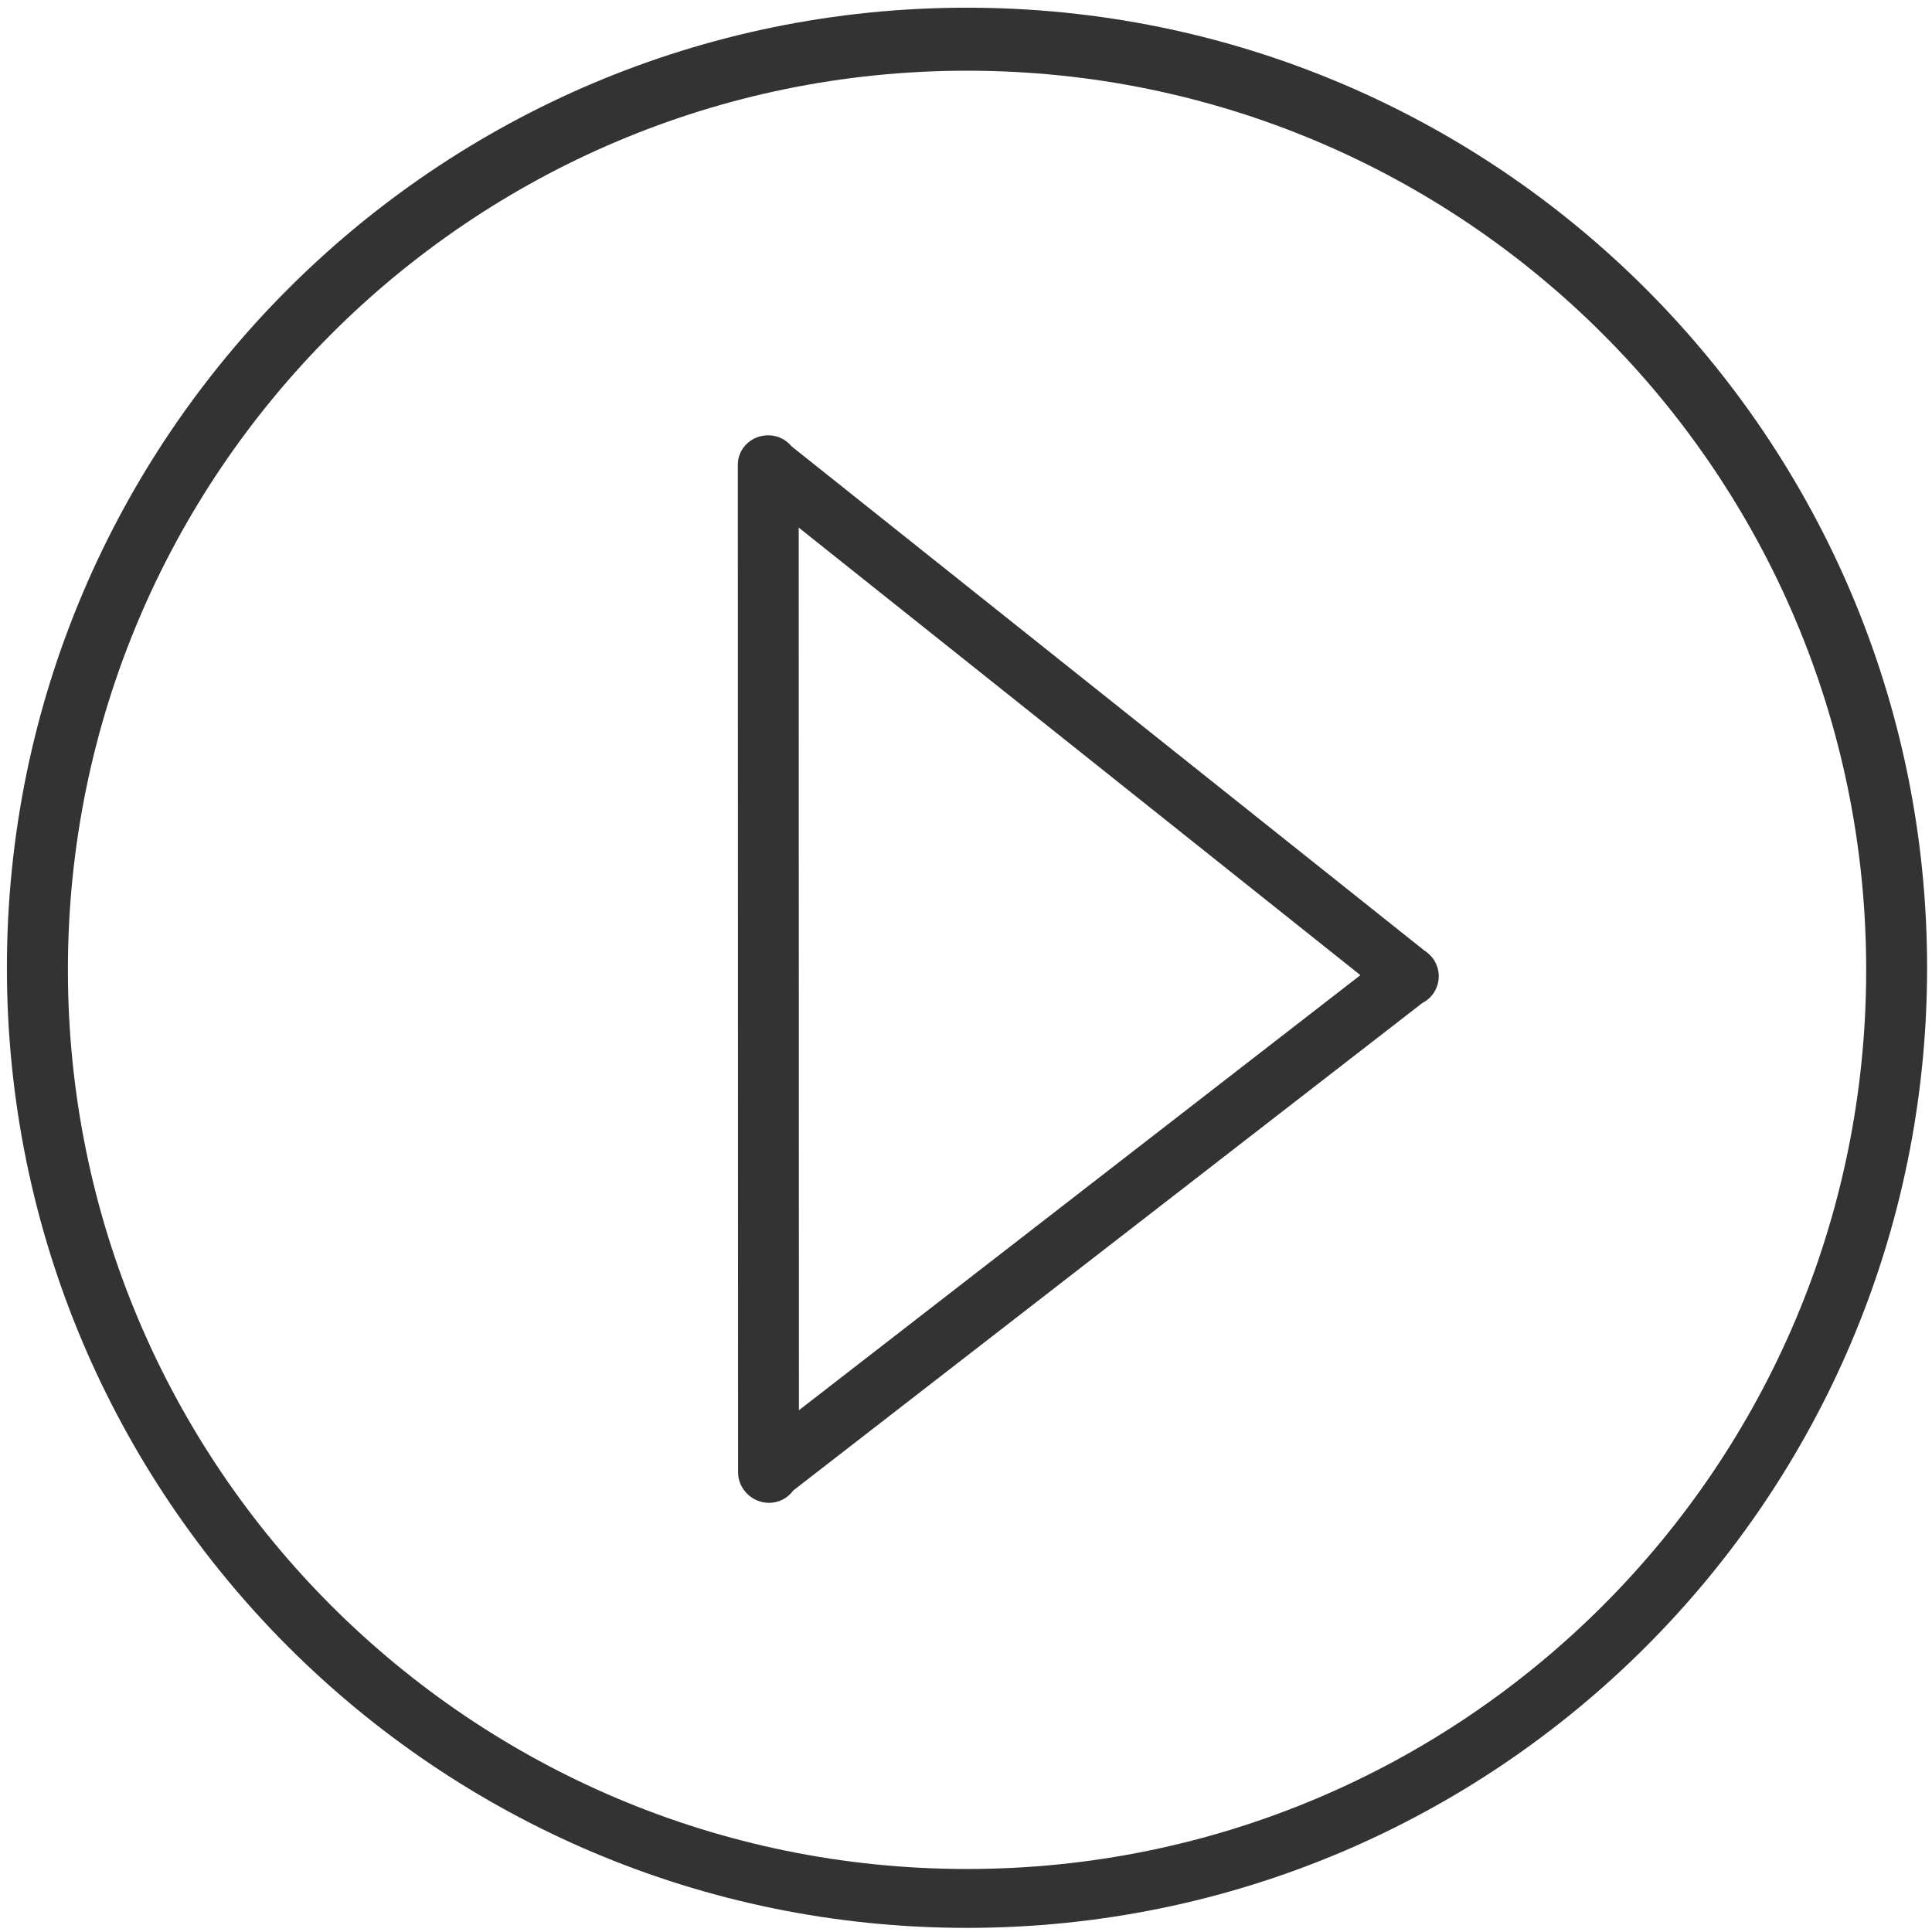
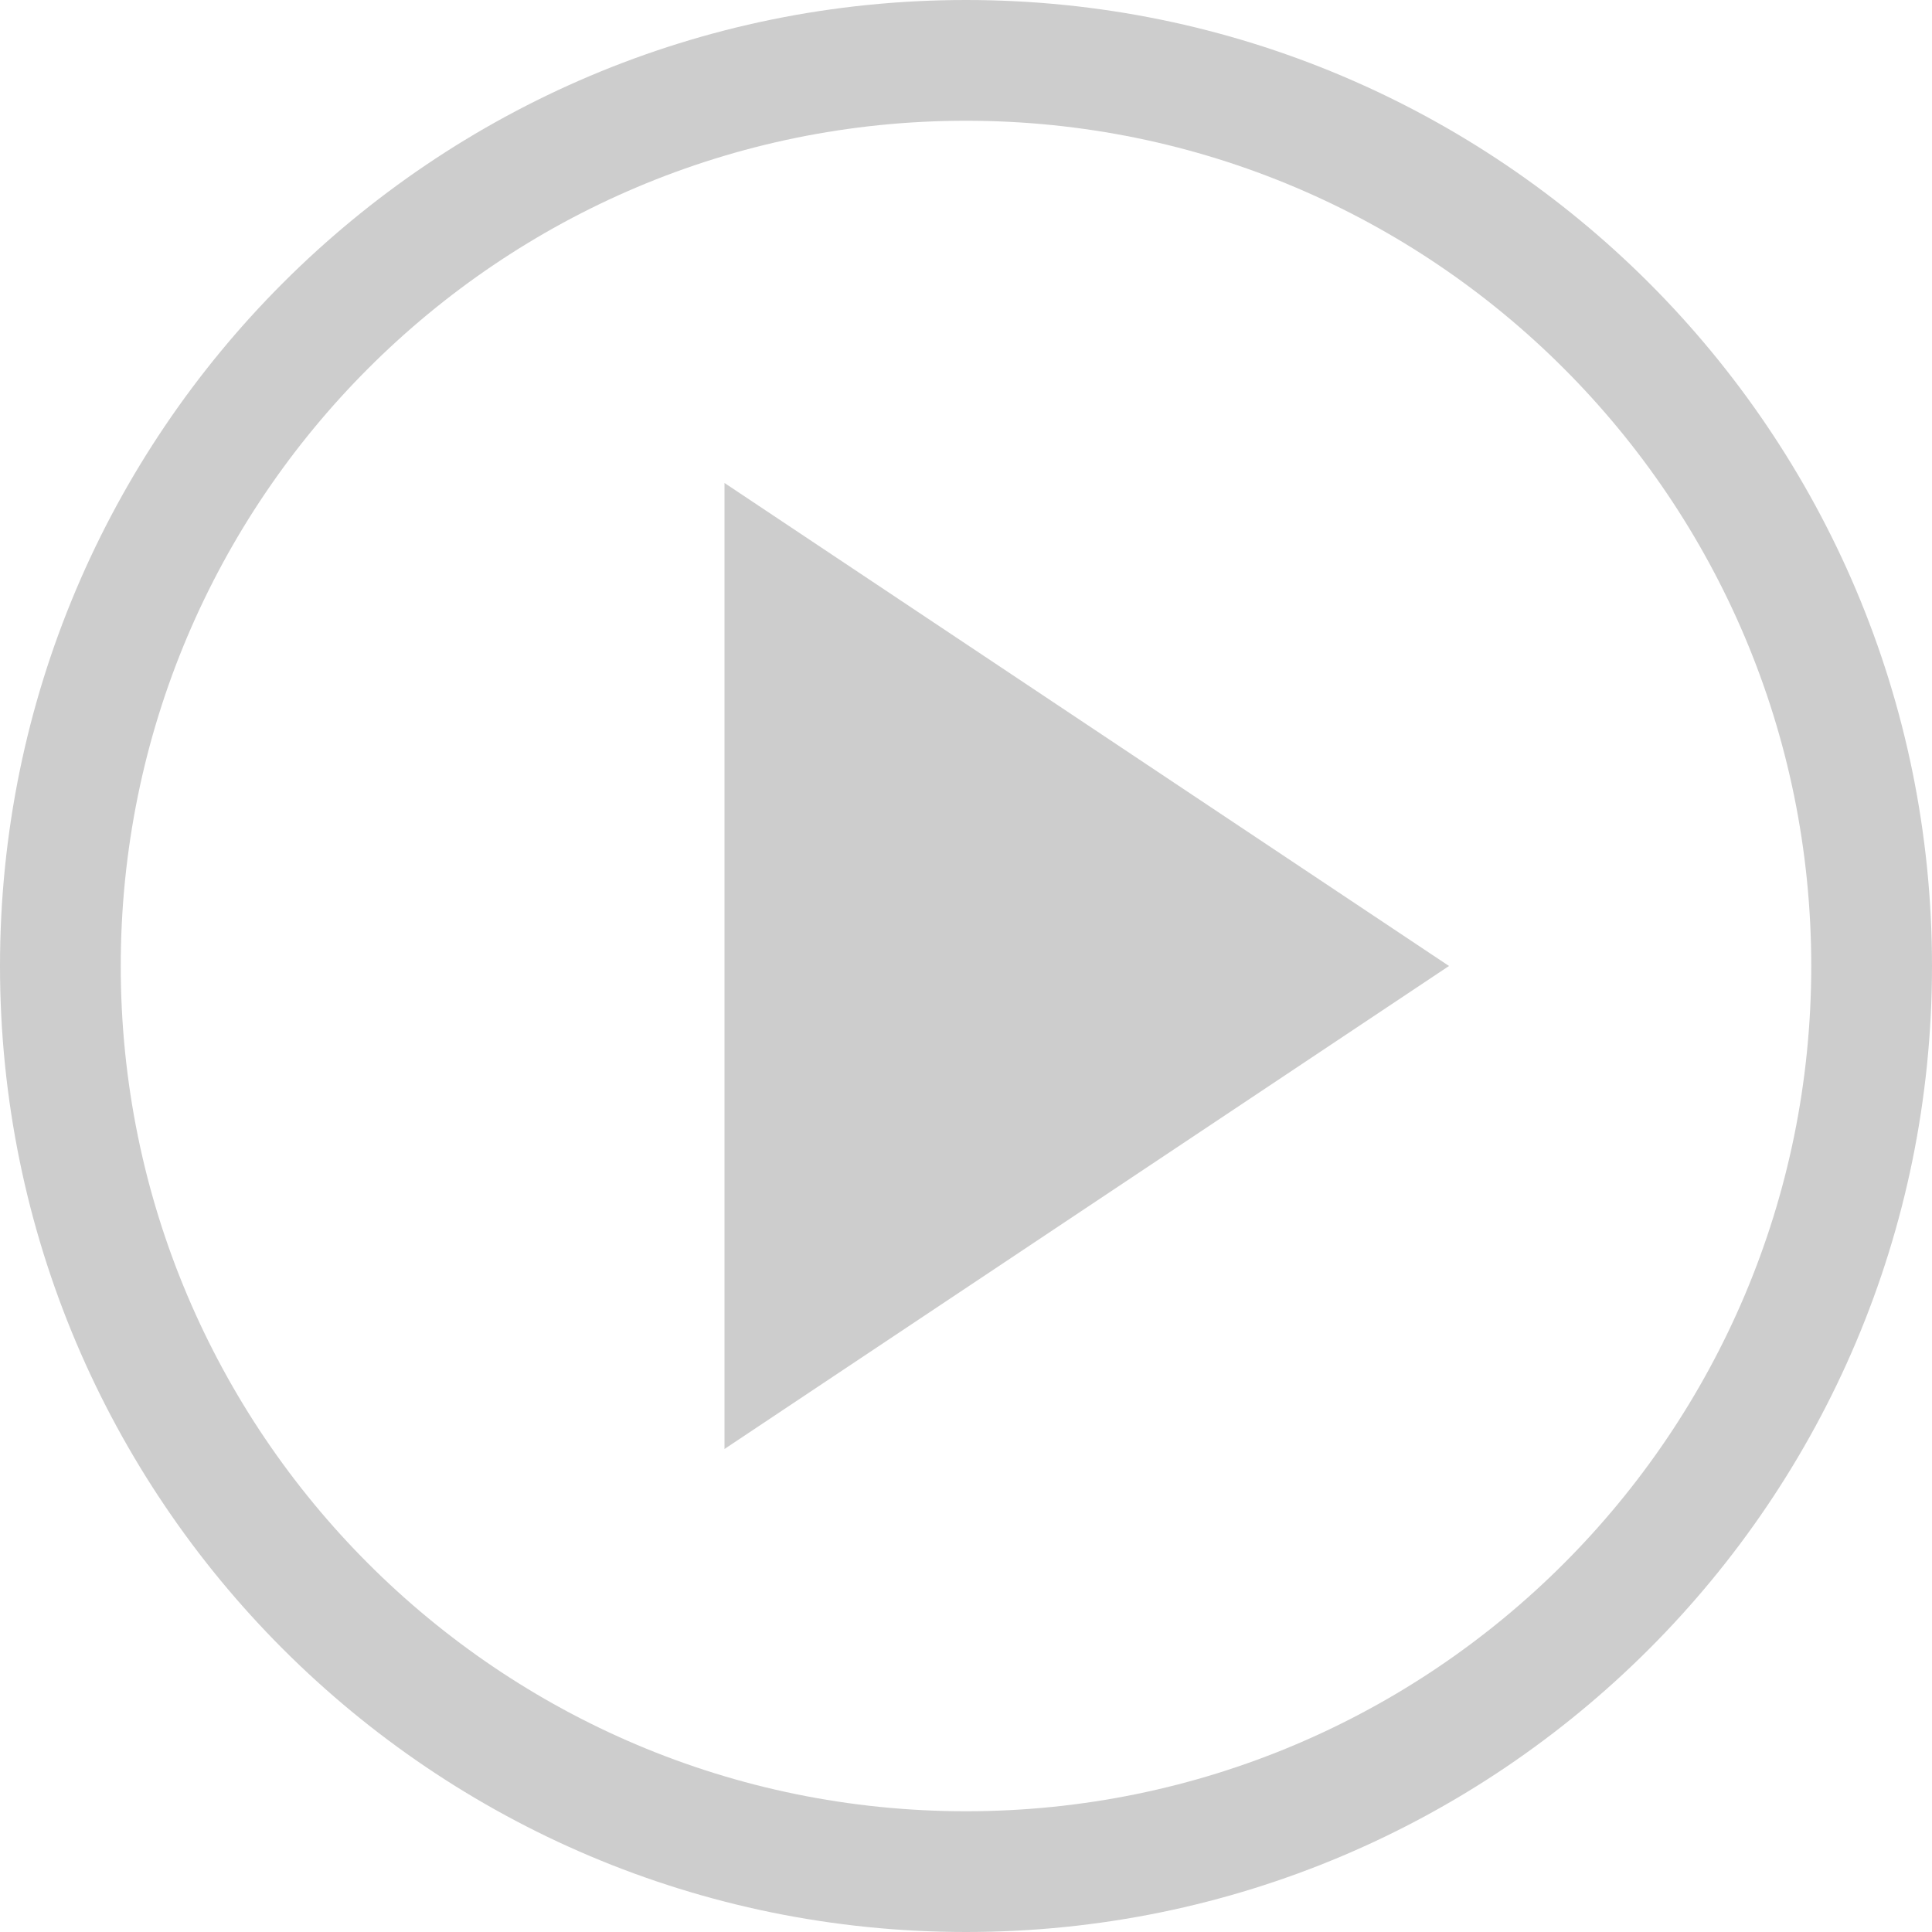
<svg xmlns="http://www.w3.org/2000/svg" class="icon" width="200px" height="200.00px" viewBox="0 0 1024 1024" version="1.1">
-   <path fill="#333333" d="M757.684 506c-0.017-0.018-0.032-0.038-0.049-0.055-0.901-0.91-1.89-1.672-2.929-2.319L419.641 236.643c-2.955-3.592-7.422-5.898-12.414-5.925-8.836-0.047-16.214 6.833-16.166 15.67l0.134 534.06c0.047 8.837 7.504 16.041 16.34 16.089 5.331 0.028 10.028-2.564 12.917-6.558l333.461-258.394c1.467-0.742 2.846-1.718 4.07-2.953 6.115-6.186 6.115-16.208 0-22.393L757.684 506zM423.45 747.449l-0.118-467.817 297.709 237.218L423.45 747.449zM512.523 4.078c-281.035 0-508.867 227.824-508.867 508.867 0 281.044 227.832 508.868 508.867 508.868 281.045 0 508.876-227.824 508.876-508.868C1021.399 231.901 793.567 4.078 512.523 4.078zM512.555 990.606c-263.195 0-476.564-213.361-476.564-476.565 0-263.196 213.369-476.565 476.564-476.565S989.12 250.846 989.12 514.041C989.12 777.245 775.751 990.606 512.555 990.606z" />
+   <path fill="#cdcdcd" d="M512 0C229.248 0 0 229.248 0 512s229.248 512 512 512 512-229.248 512-512S794.752 0 512 0zM512 960c-247.424 0-448-200.576-448-448s200.576-448 448-448 448 200.576 448 448S759.424 960 512 960zM384 256 768 512 384 768Z" />
</svg>
